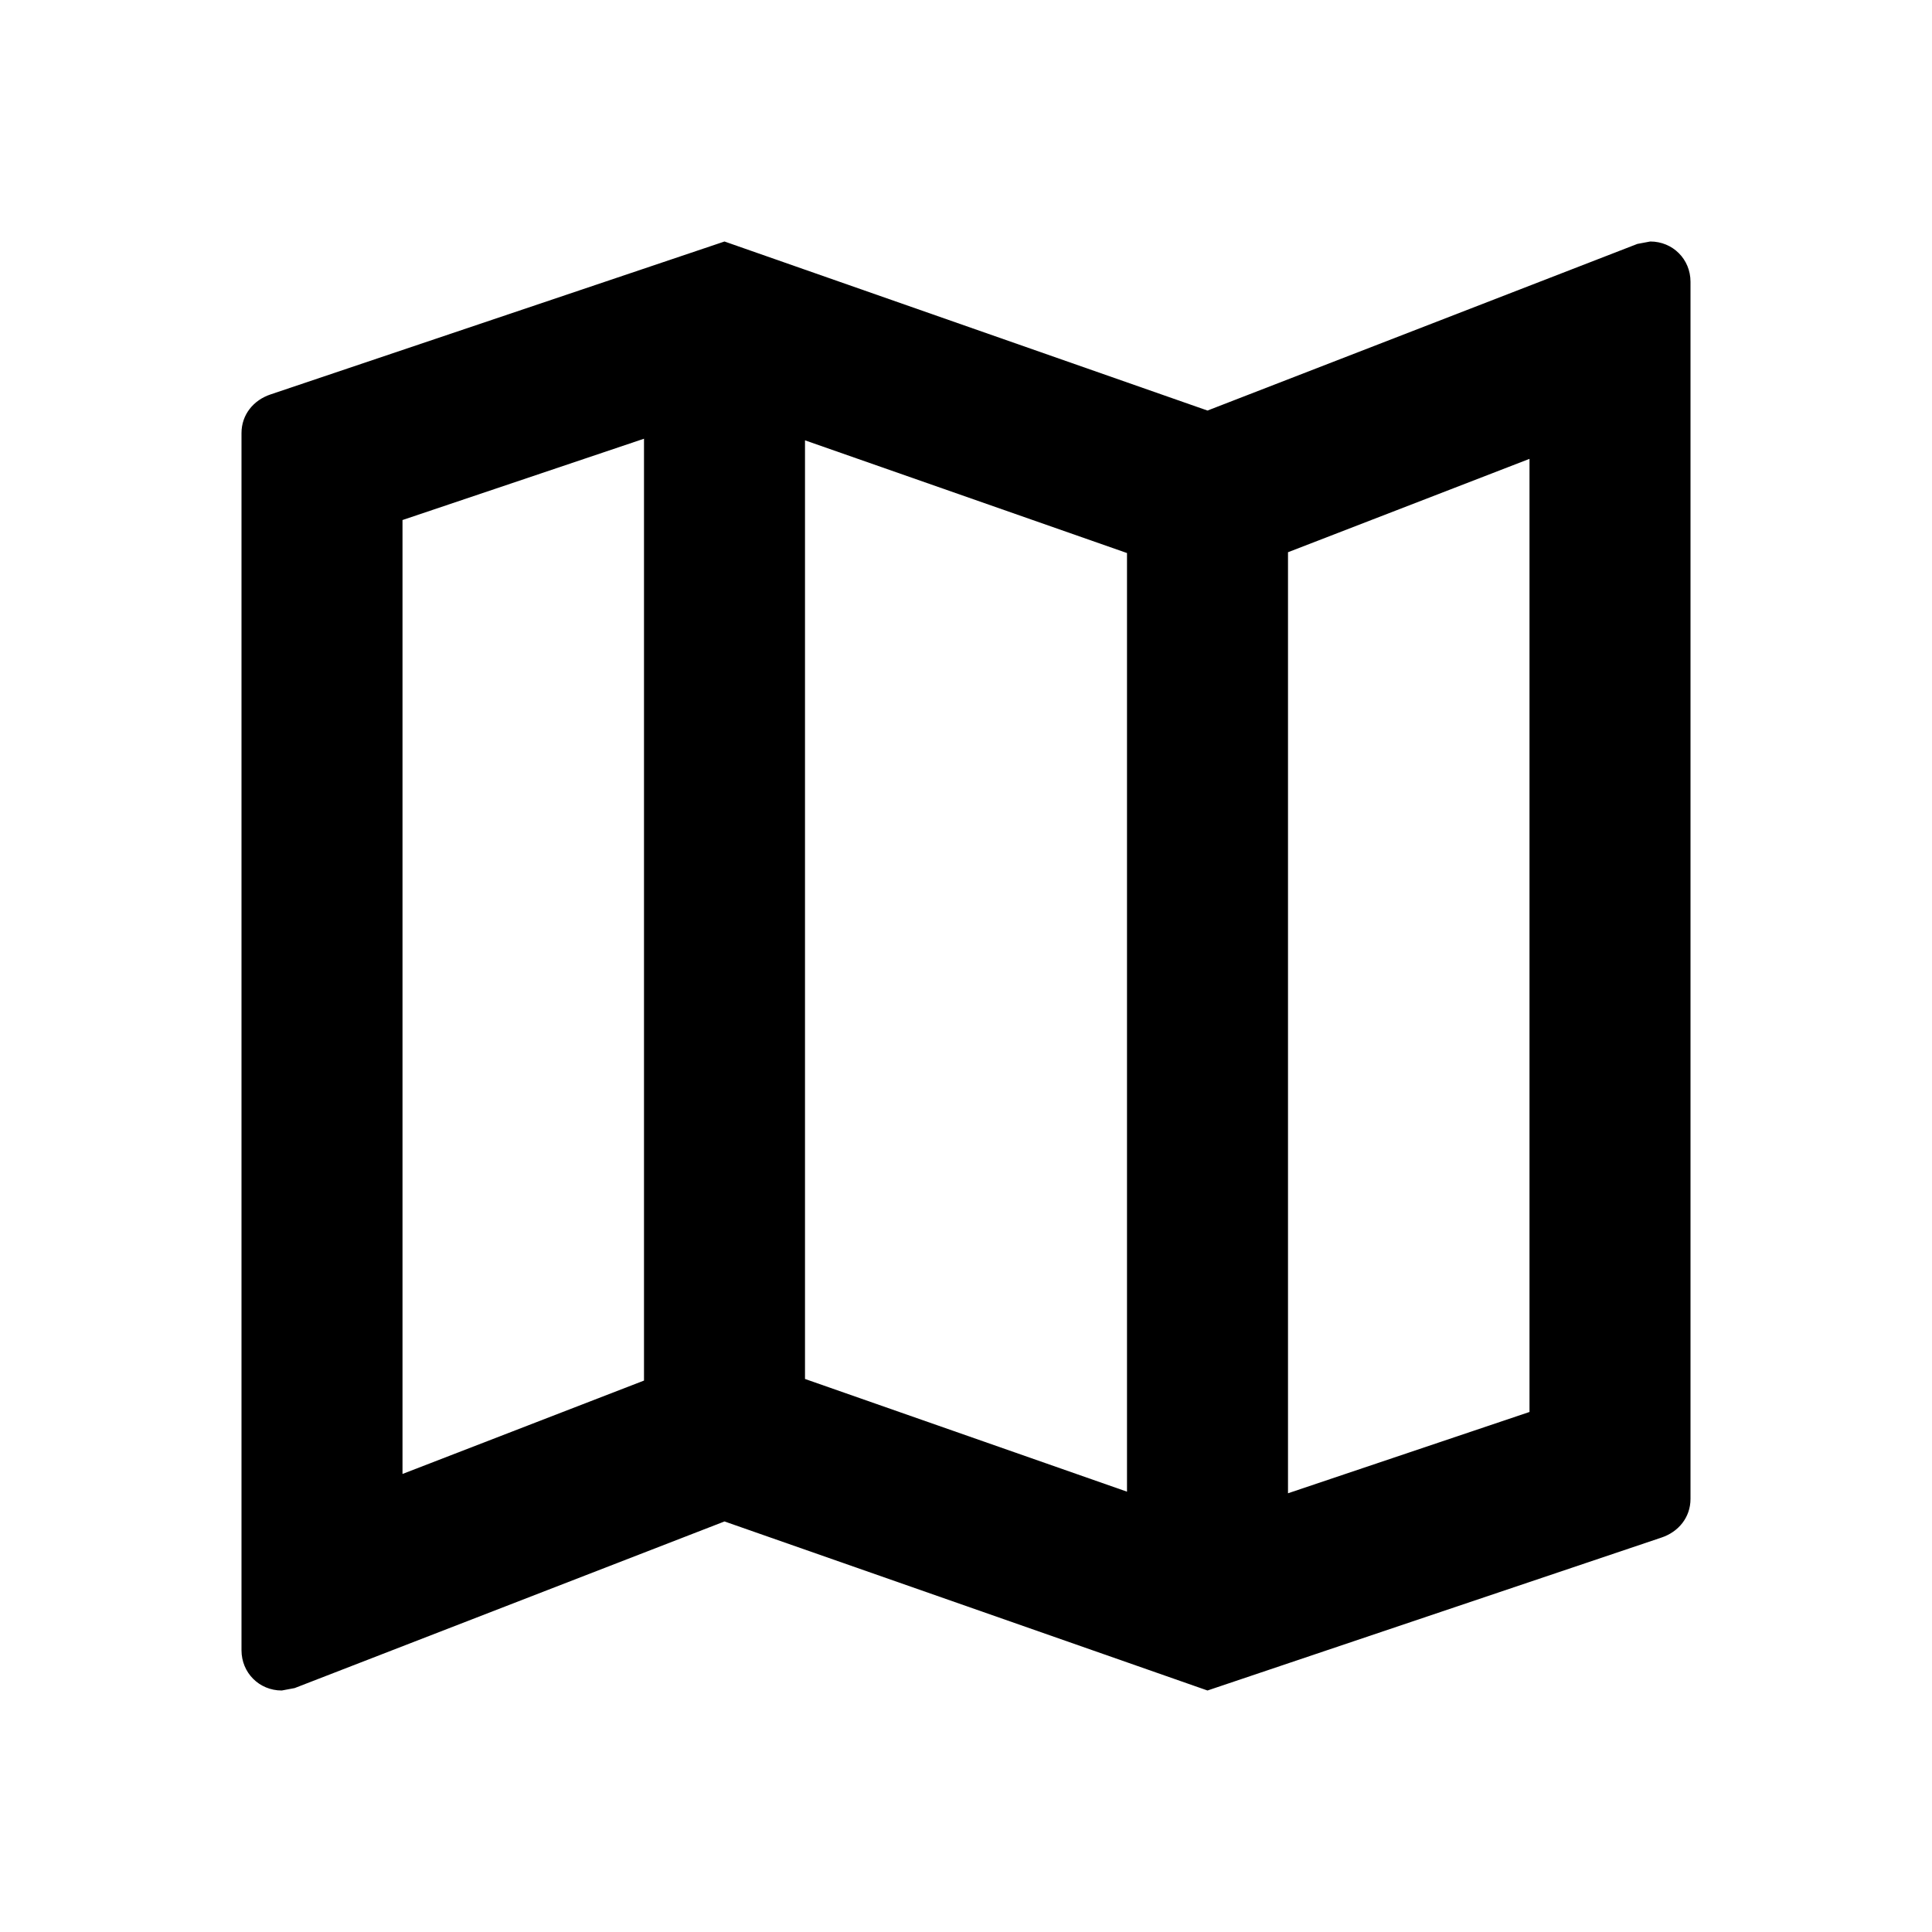
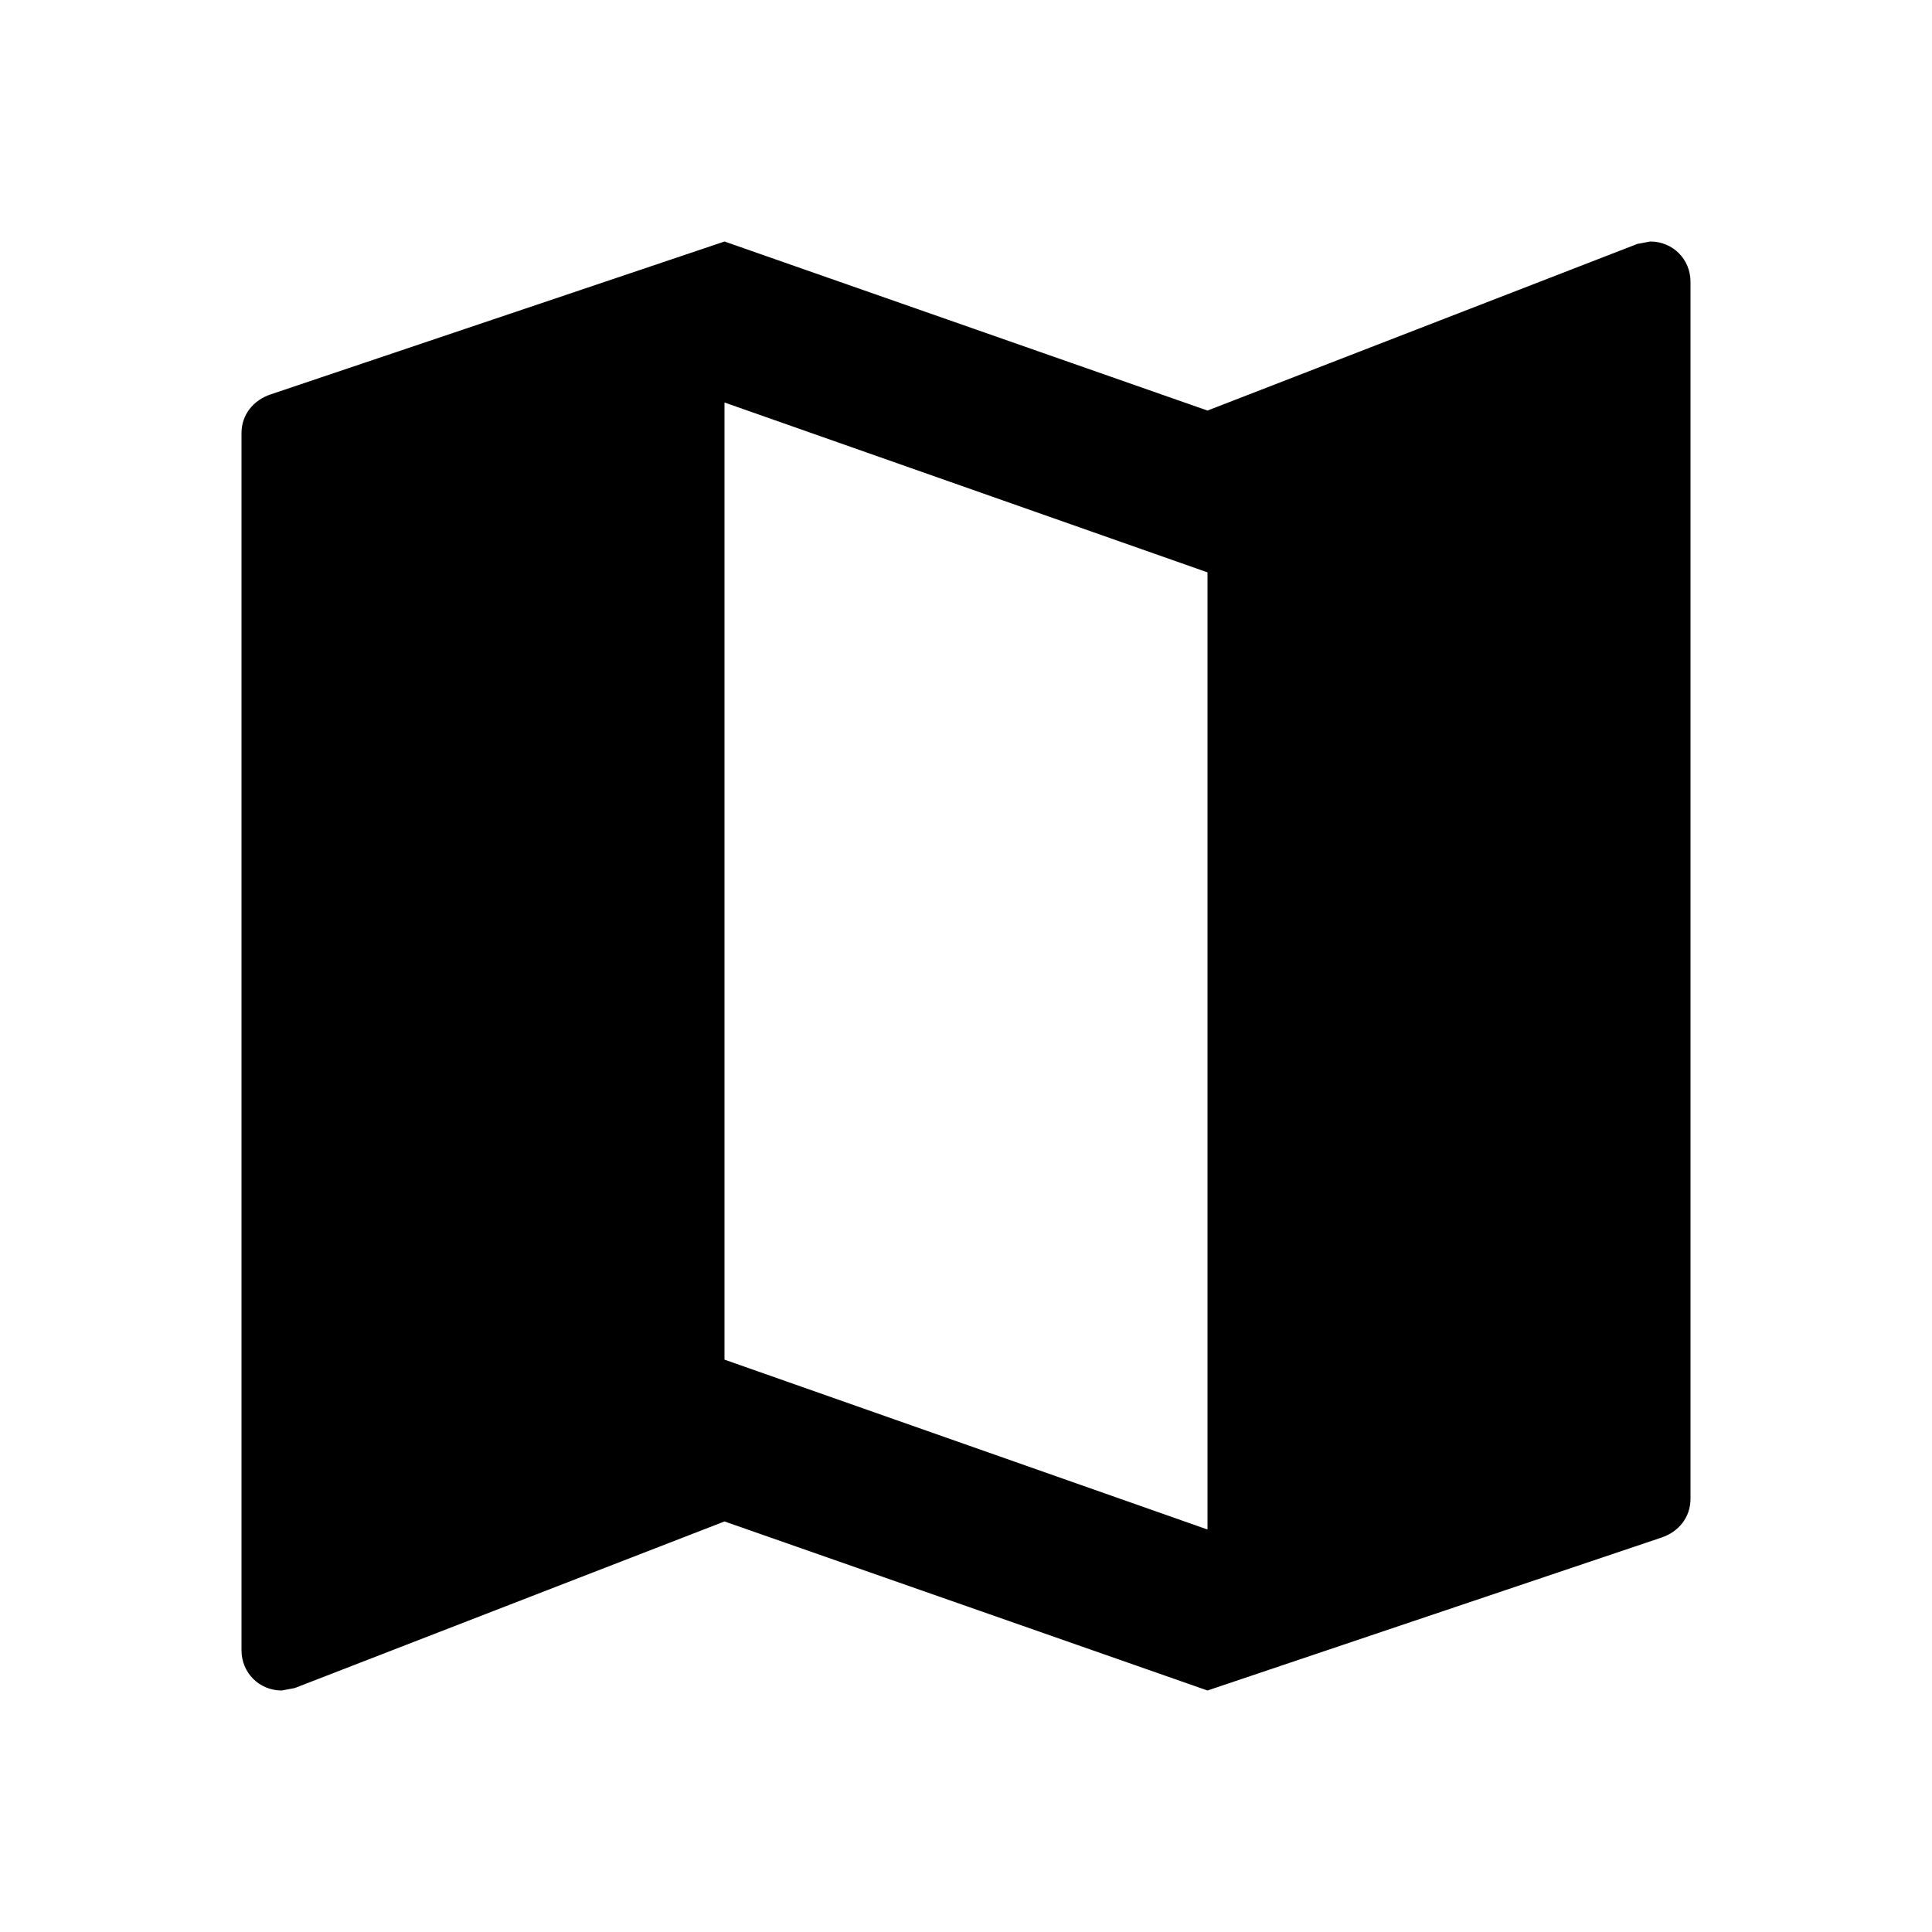
<svg xmlns="http://www.w3.org/2000/svg" width="24" height="24" viewBox="0 0 24 24">
-   <path d="m20.5 3-.16.03L15 5.1 9 3 3.36 4.9c-.21.07-.36.25-.36.48V20.5c0 .28.22.5.5.5l.16-.03L9 18.9l6 2.1 5.64-1.9c.21-.07.36-.25.36-.48V3.5c0-.28-.22-.5-.5-.5zM10 5.47l4 1.4v11.66l-4-1.4V5.47zm-5 .99 3-1.01v11.7l-3 1.16V6.46zm14 11.08-3 1.01V6.86l3-1.16v11.84z" />
+   <path d="m20.5 3-.16.03L15 5.1 9 3 3.36 4.9c-.21.07-.36.25-.36.48V20.5c0 .28.22.5.5.5l.16-.03L9 18.9l6 2.1 5.64-1.9c.21-.07.36-.25.36-.48V3.5c0-.28-.22-.5-.5-.5zM15 19l-6-2.11V5l6 2.11V19z" />
</svg>
